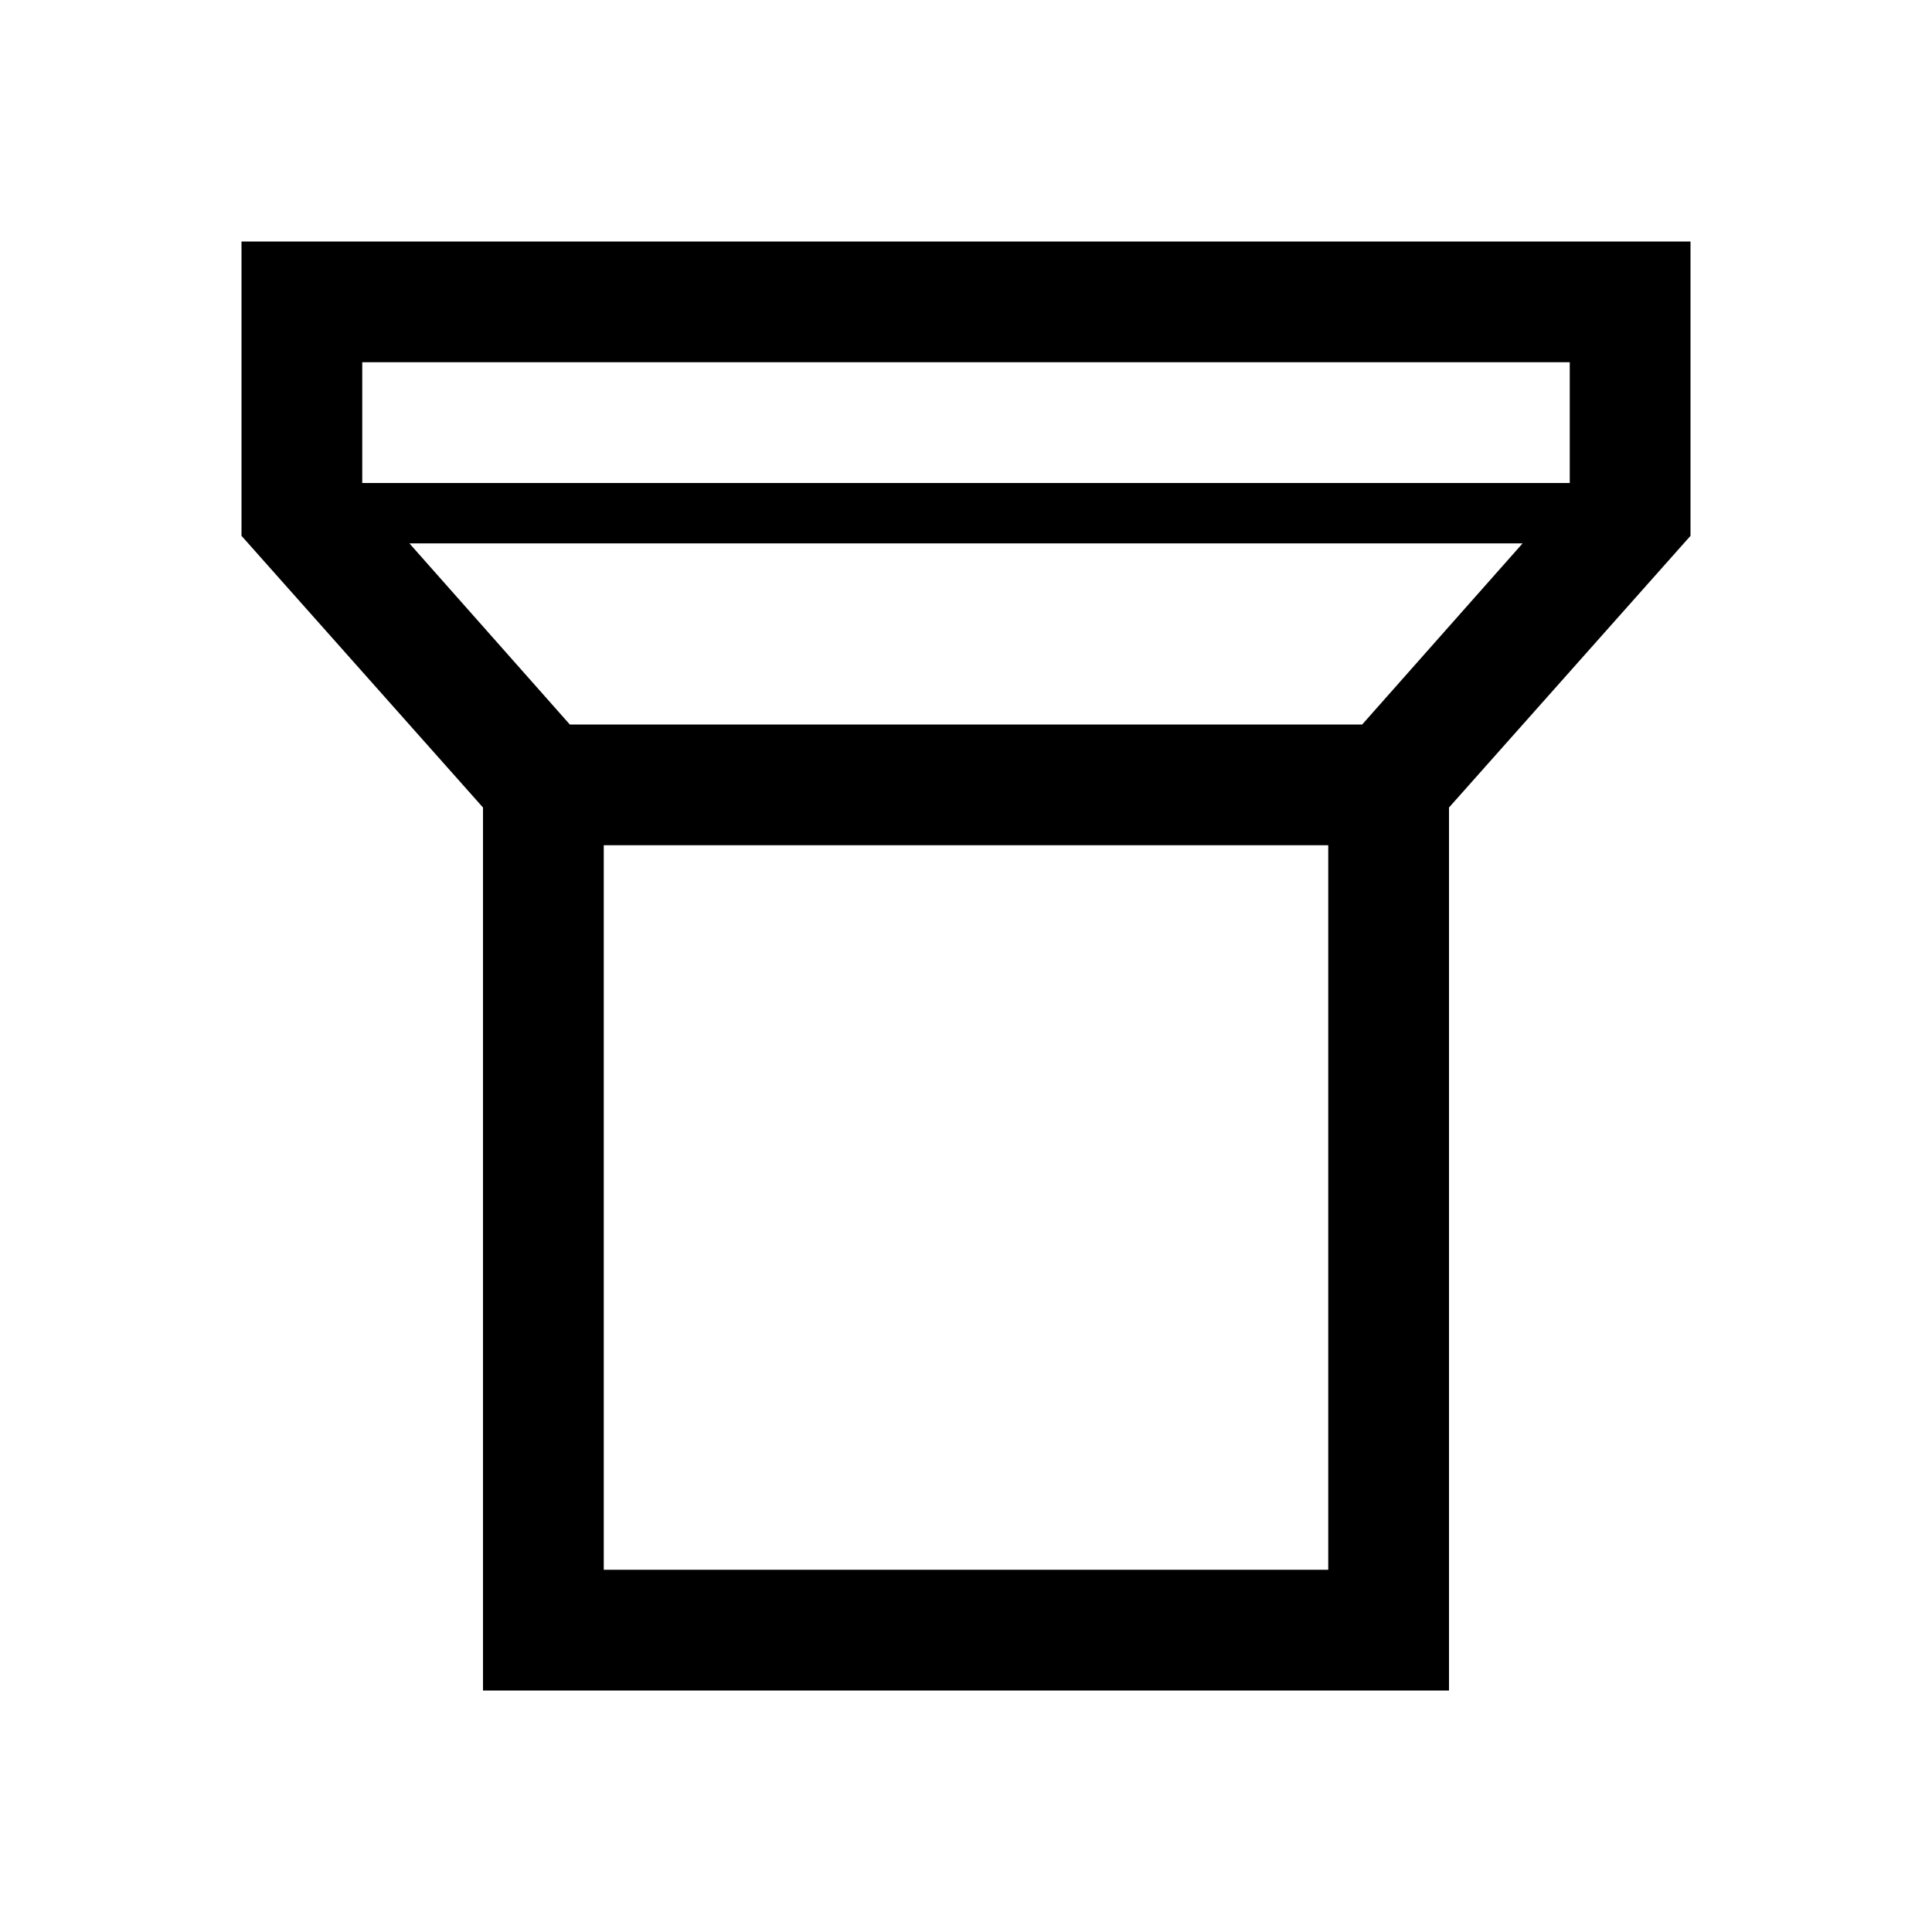
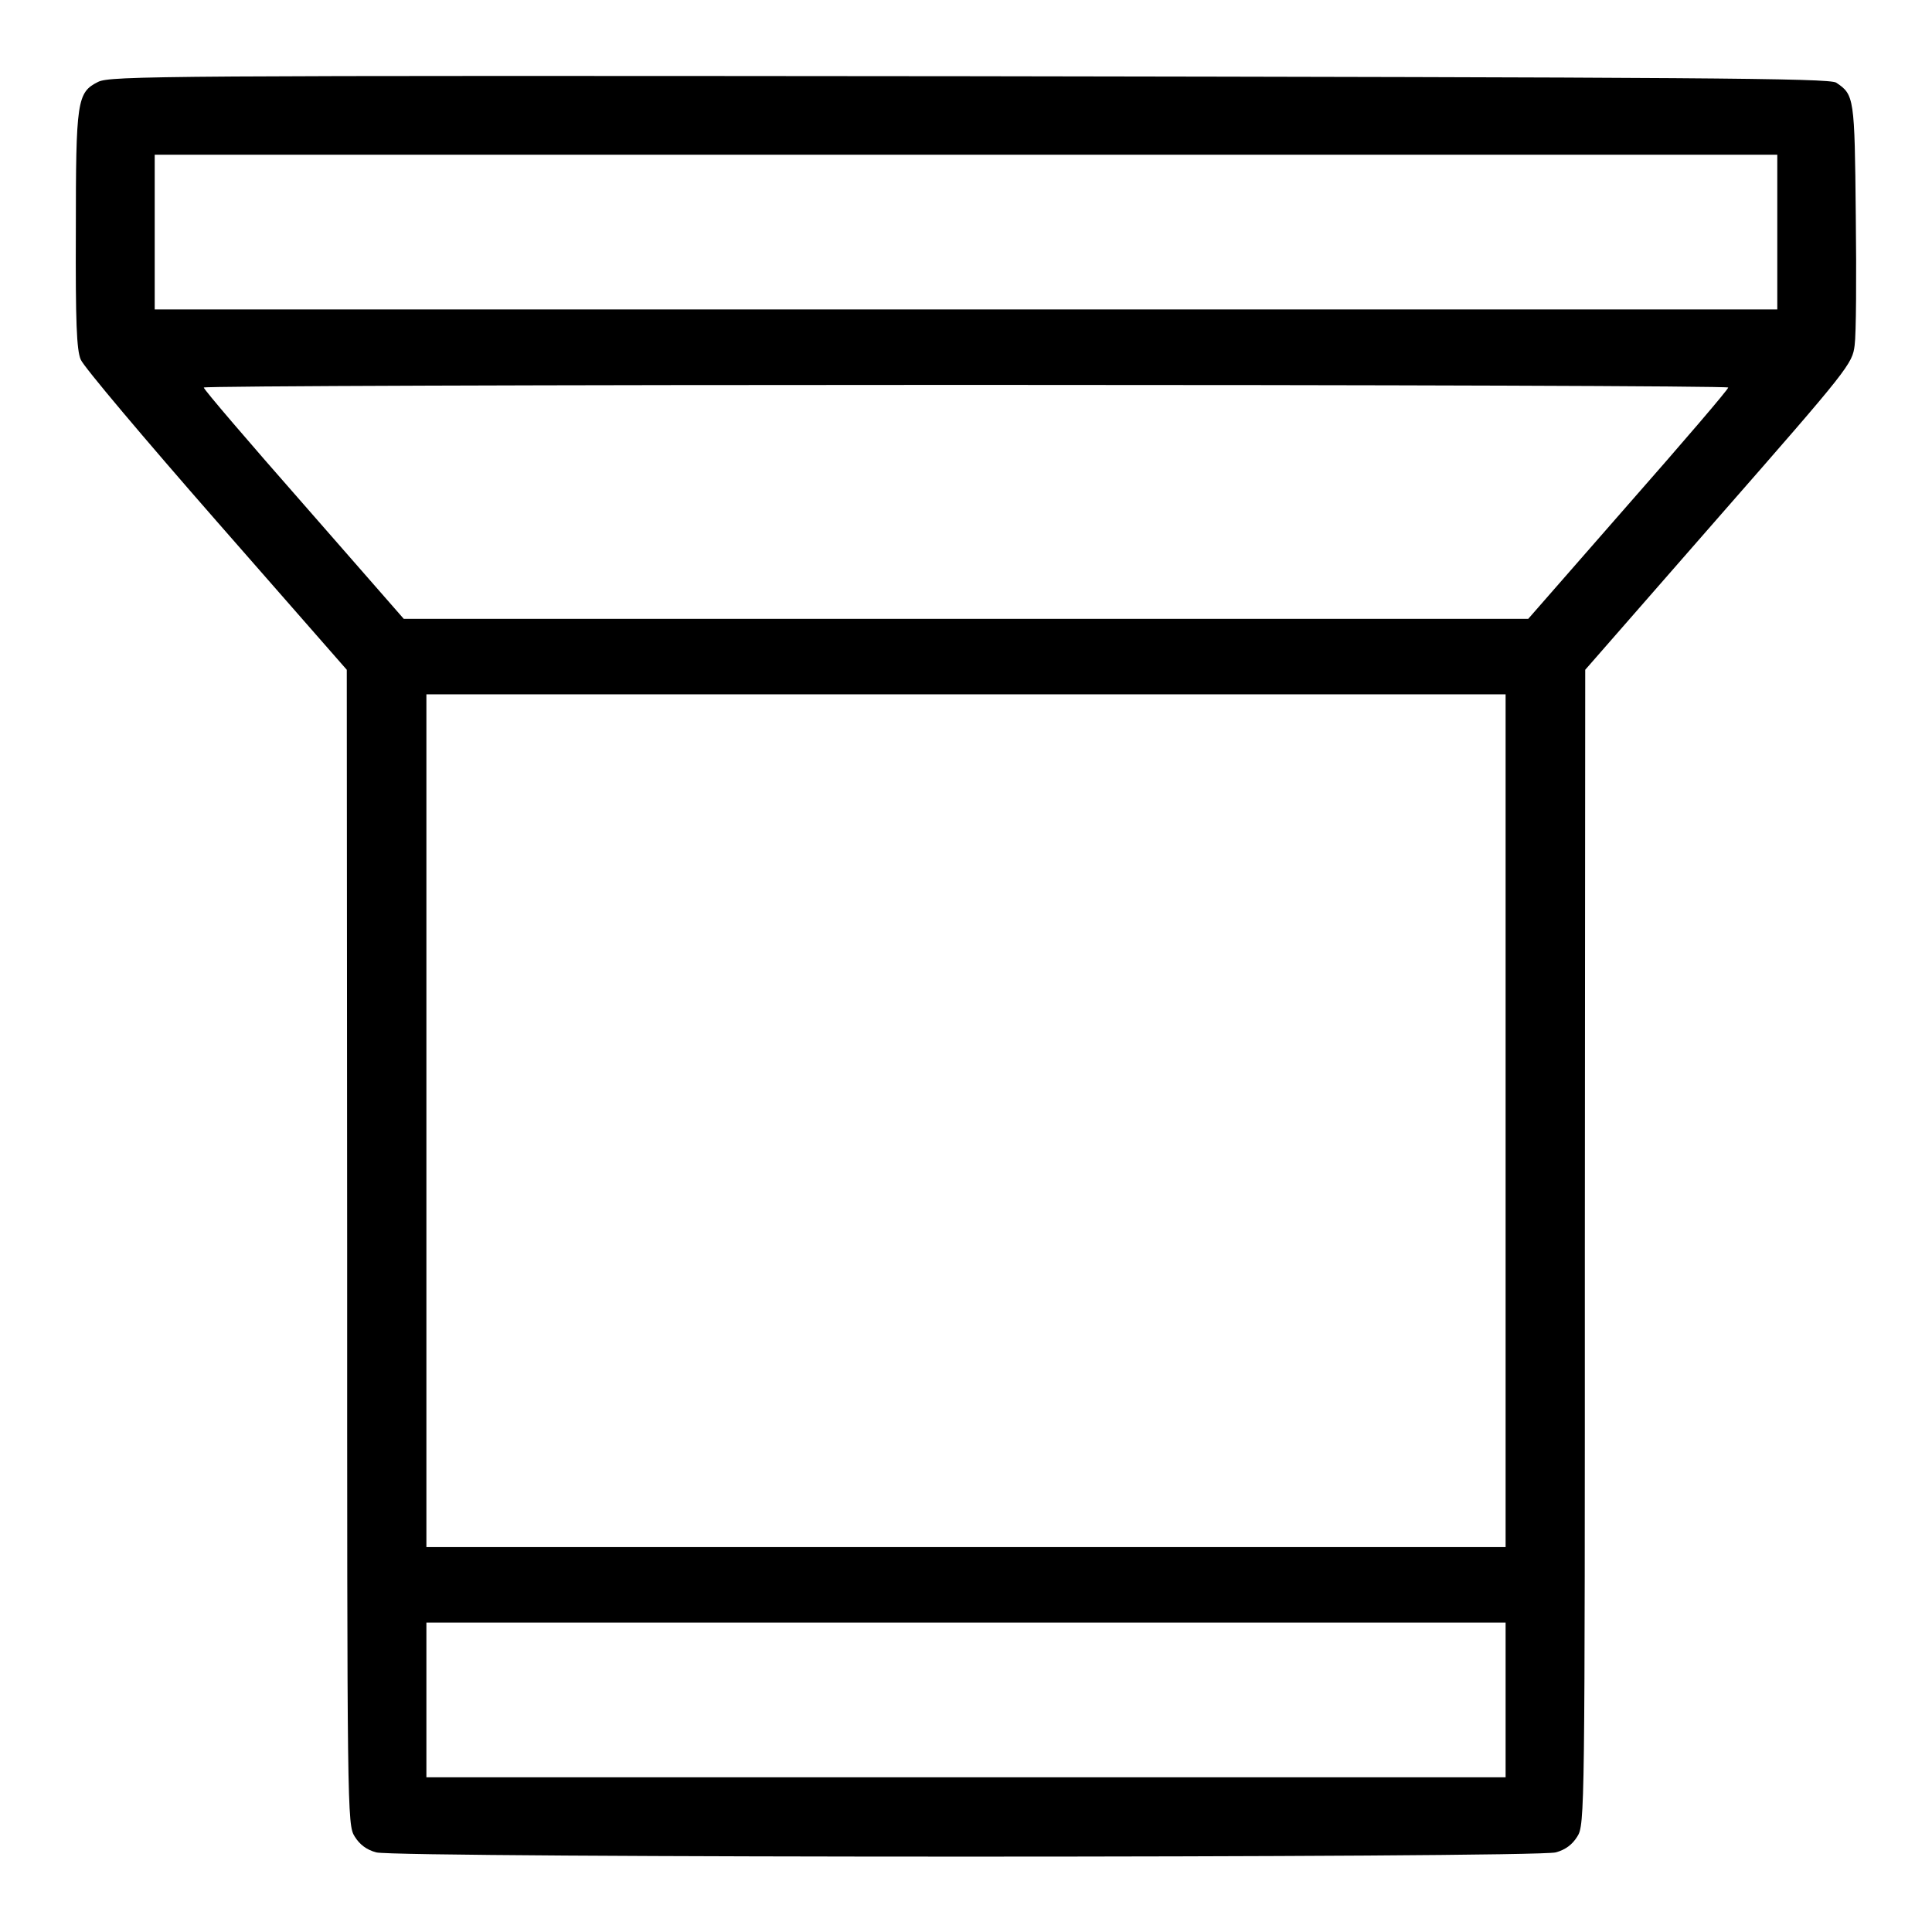
- <svg xmlns="http://www.w3.org/2000/svg" viewBox="0 0 32 32">
-   <path d="M 4 4 L 4 8.875 L 8 13.375 L 8 28 L 24 28 L 24 13.375 L 28 8.875 L 28 4 Z M 6 6 L 26 6 L 26 8 L 6 8 Z M 6.781 9 L 25.219 9 L 22.562 12 L 9.438 12 Z M 10 14 L 22 14 L 22 26 L 10 26 Z" />
+ <svg xmlns="http://www.w3.org/2000/svg" version="1.0" width="512pt" height="512pt" viewBox="0 0 512 512" preserveAspectRatio="xMidYMid meet">
+   <g transform="translate(0,512) scale(0.1,-0.1)" fill="#000000" stroke="none">
+     <path d="M260 4903 c-56 -28 -59 -50 -59 -396 -1 -240 2 -315 13 -340 7 -18 169 -210 359 -427 l346 -395 1 -1530 c0 -1497 0 -1531 20 -1562 13 -21 31 -35 57 -42 53 -15 3073 -15 3126 0 26 7 44 21 57 42 20 31 20 65 20 1562 l1 1530 354 405 c346 395 354 406 360 455 4 28 5 183 3 345 -3 312 -4 319 -52 351 -18 12 -367 14 -2296 17 -2151 2 -2277 1 -2310 -15z m4450 -398 l0 -205 -2150 0 -2150 0 0 205 0 205 2150 0 2150 0 0 -205z m-130 -412 c0 -5 -119 -144 -265 -310 l-265 -303 -1490 0 -1490 0 -265 303 c-146 166 -265 305 -265 310 0 4 909 7 2020 7 1111 0 2020 -3 2020 -7z m-590 -1943 l0 -1130 -1430 0 -1430 0 0 1130 0 1130 1430 0 1430 0 0 -1130z m0 -1535 l0 -205 -1430 0 -1430 0 0 205 0 205 1430 0 1430 0 0 -205z" />
+   </g>
</svg>
